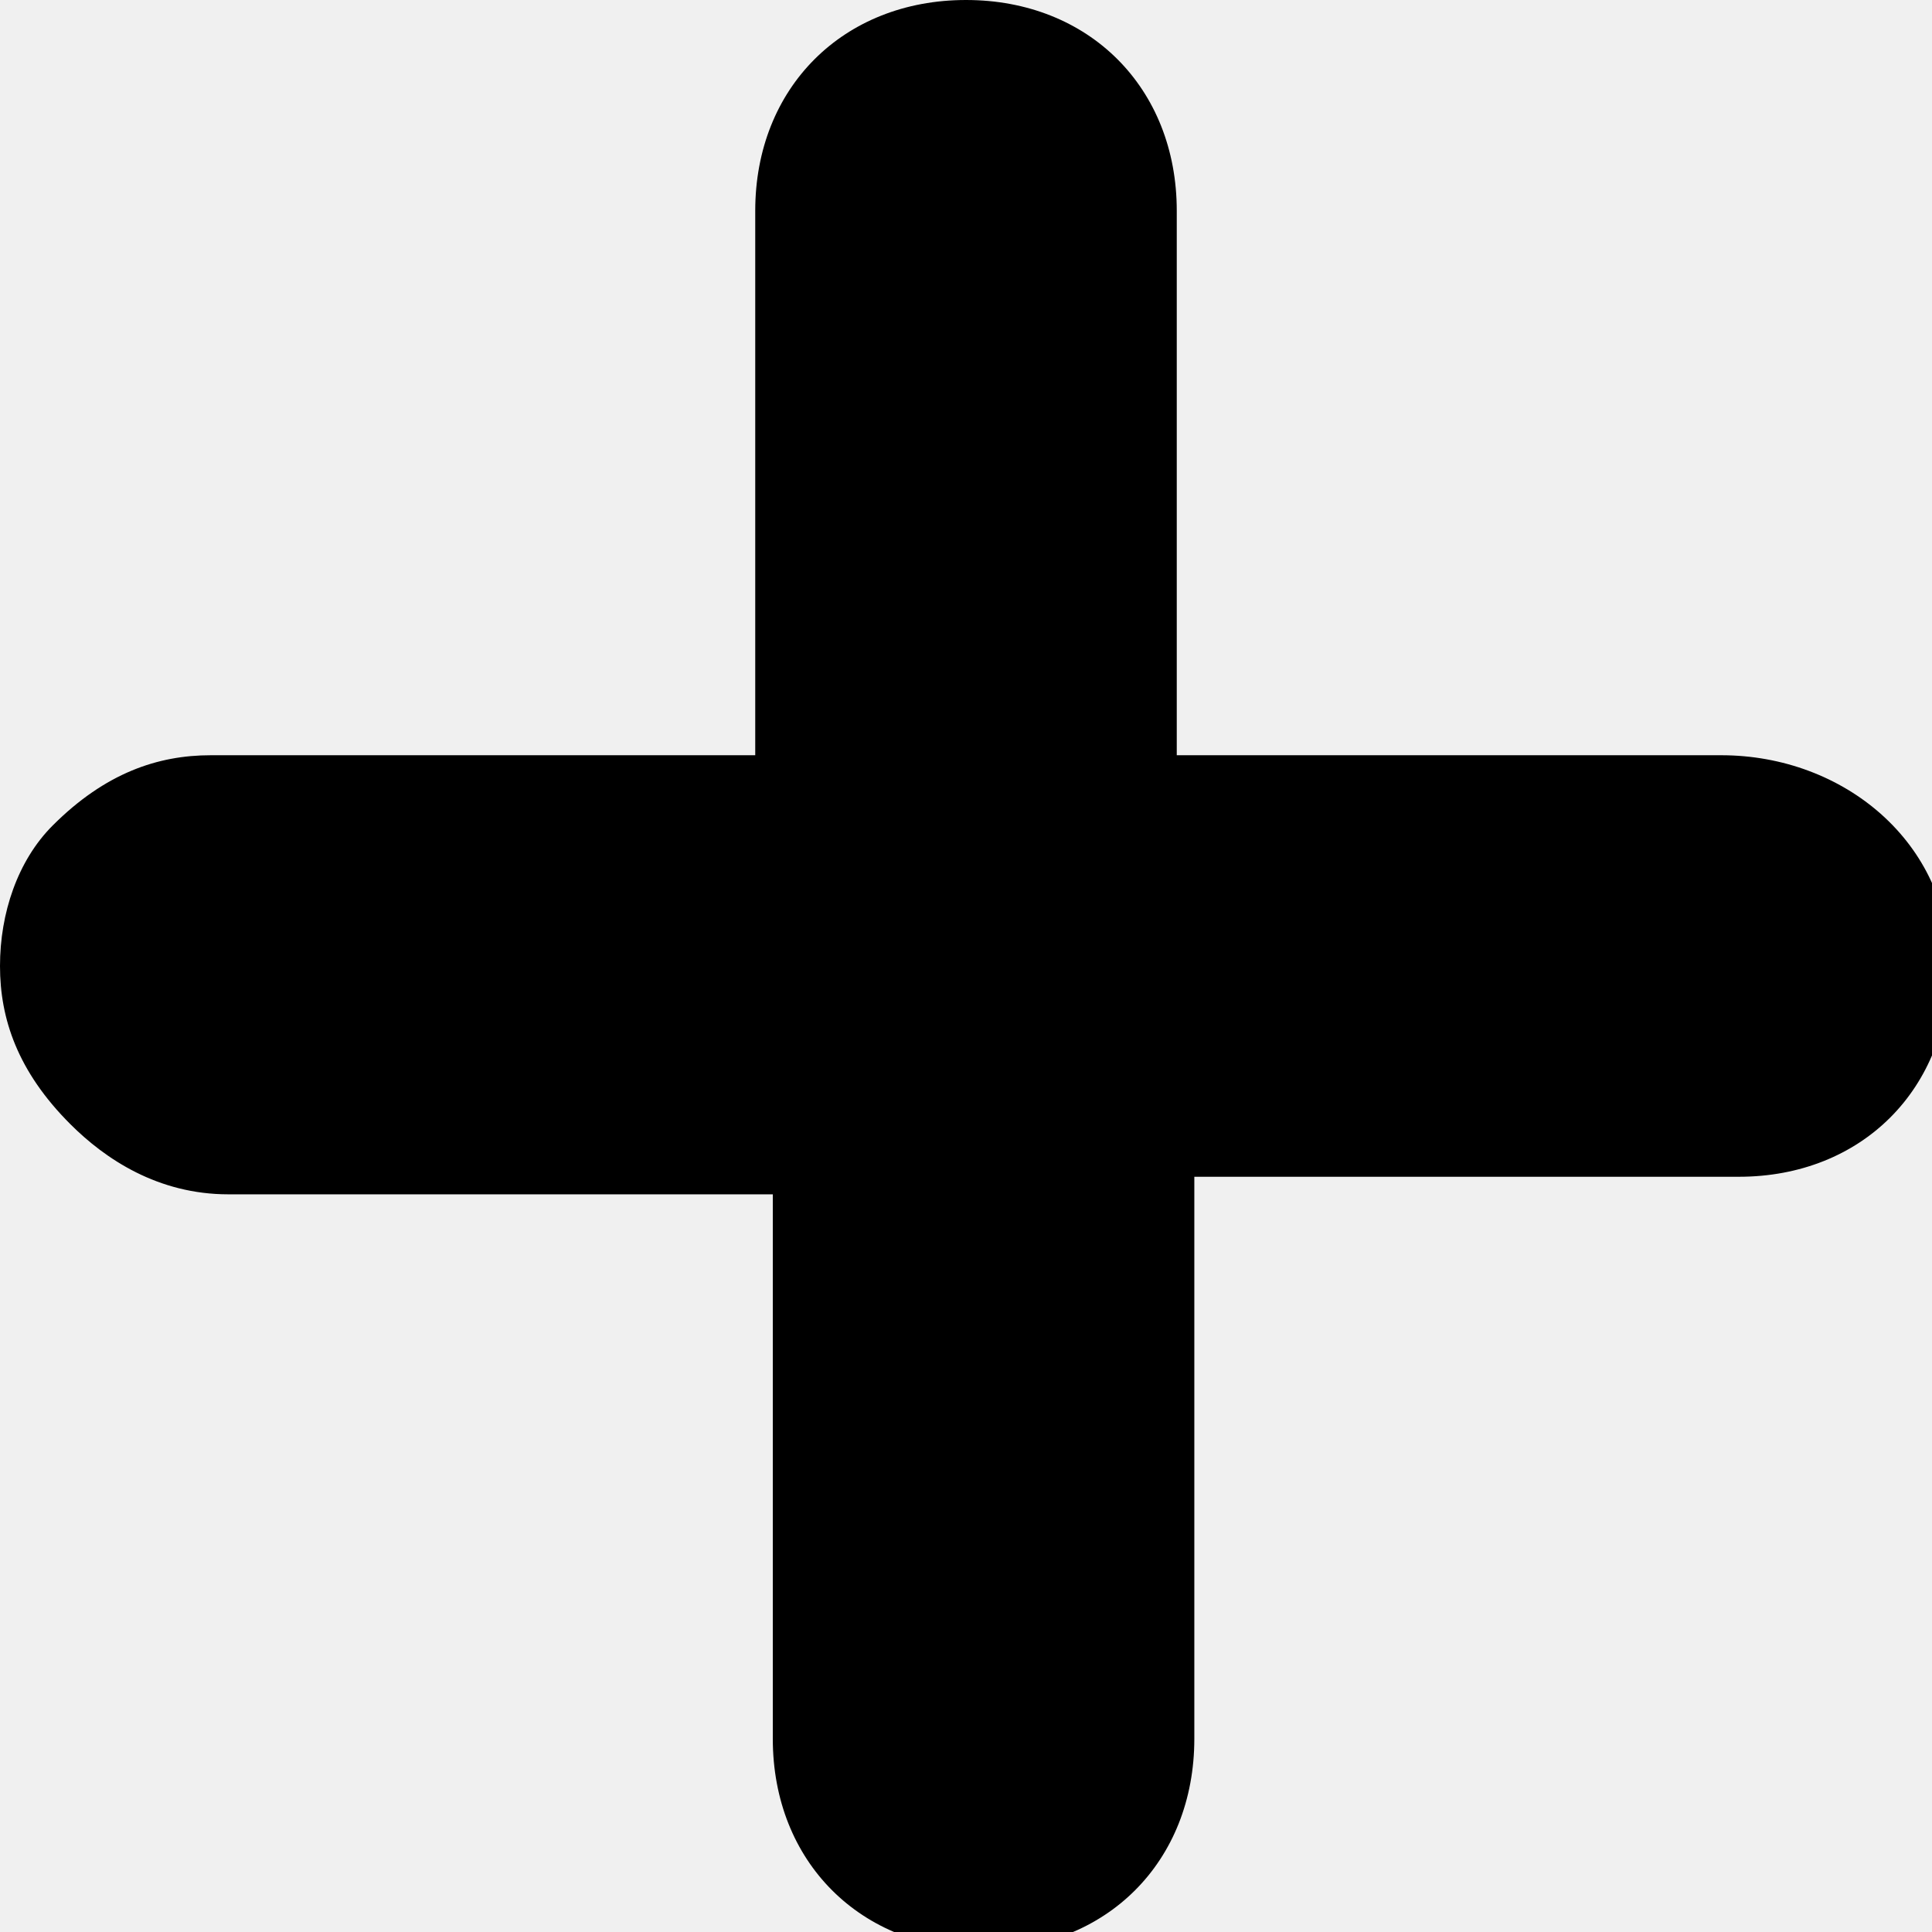
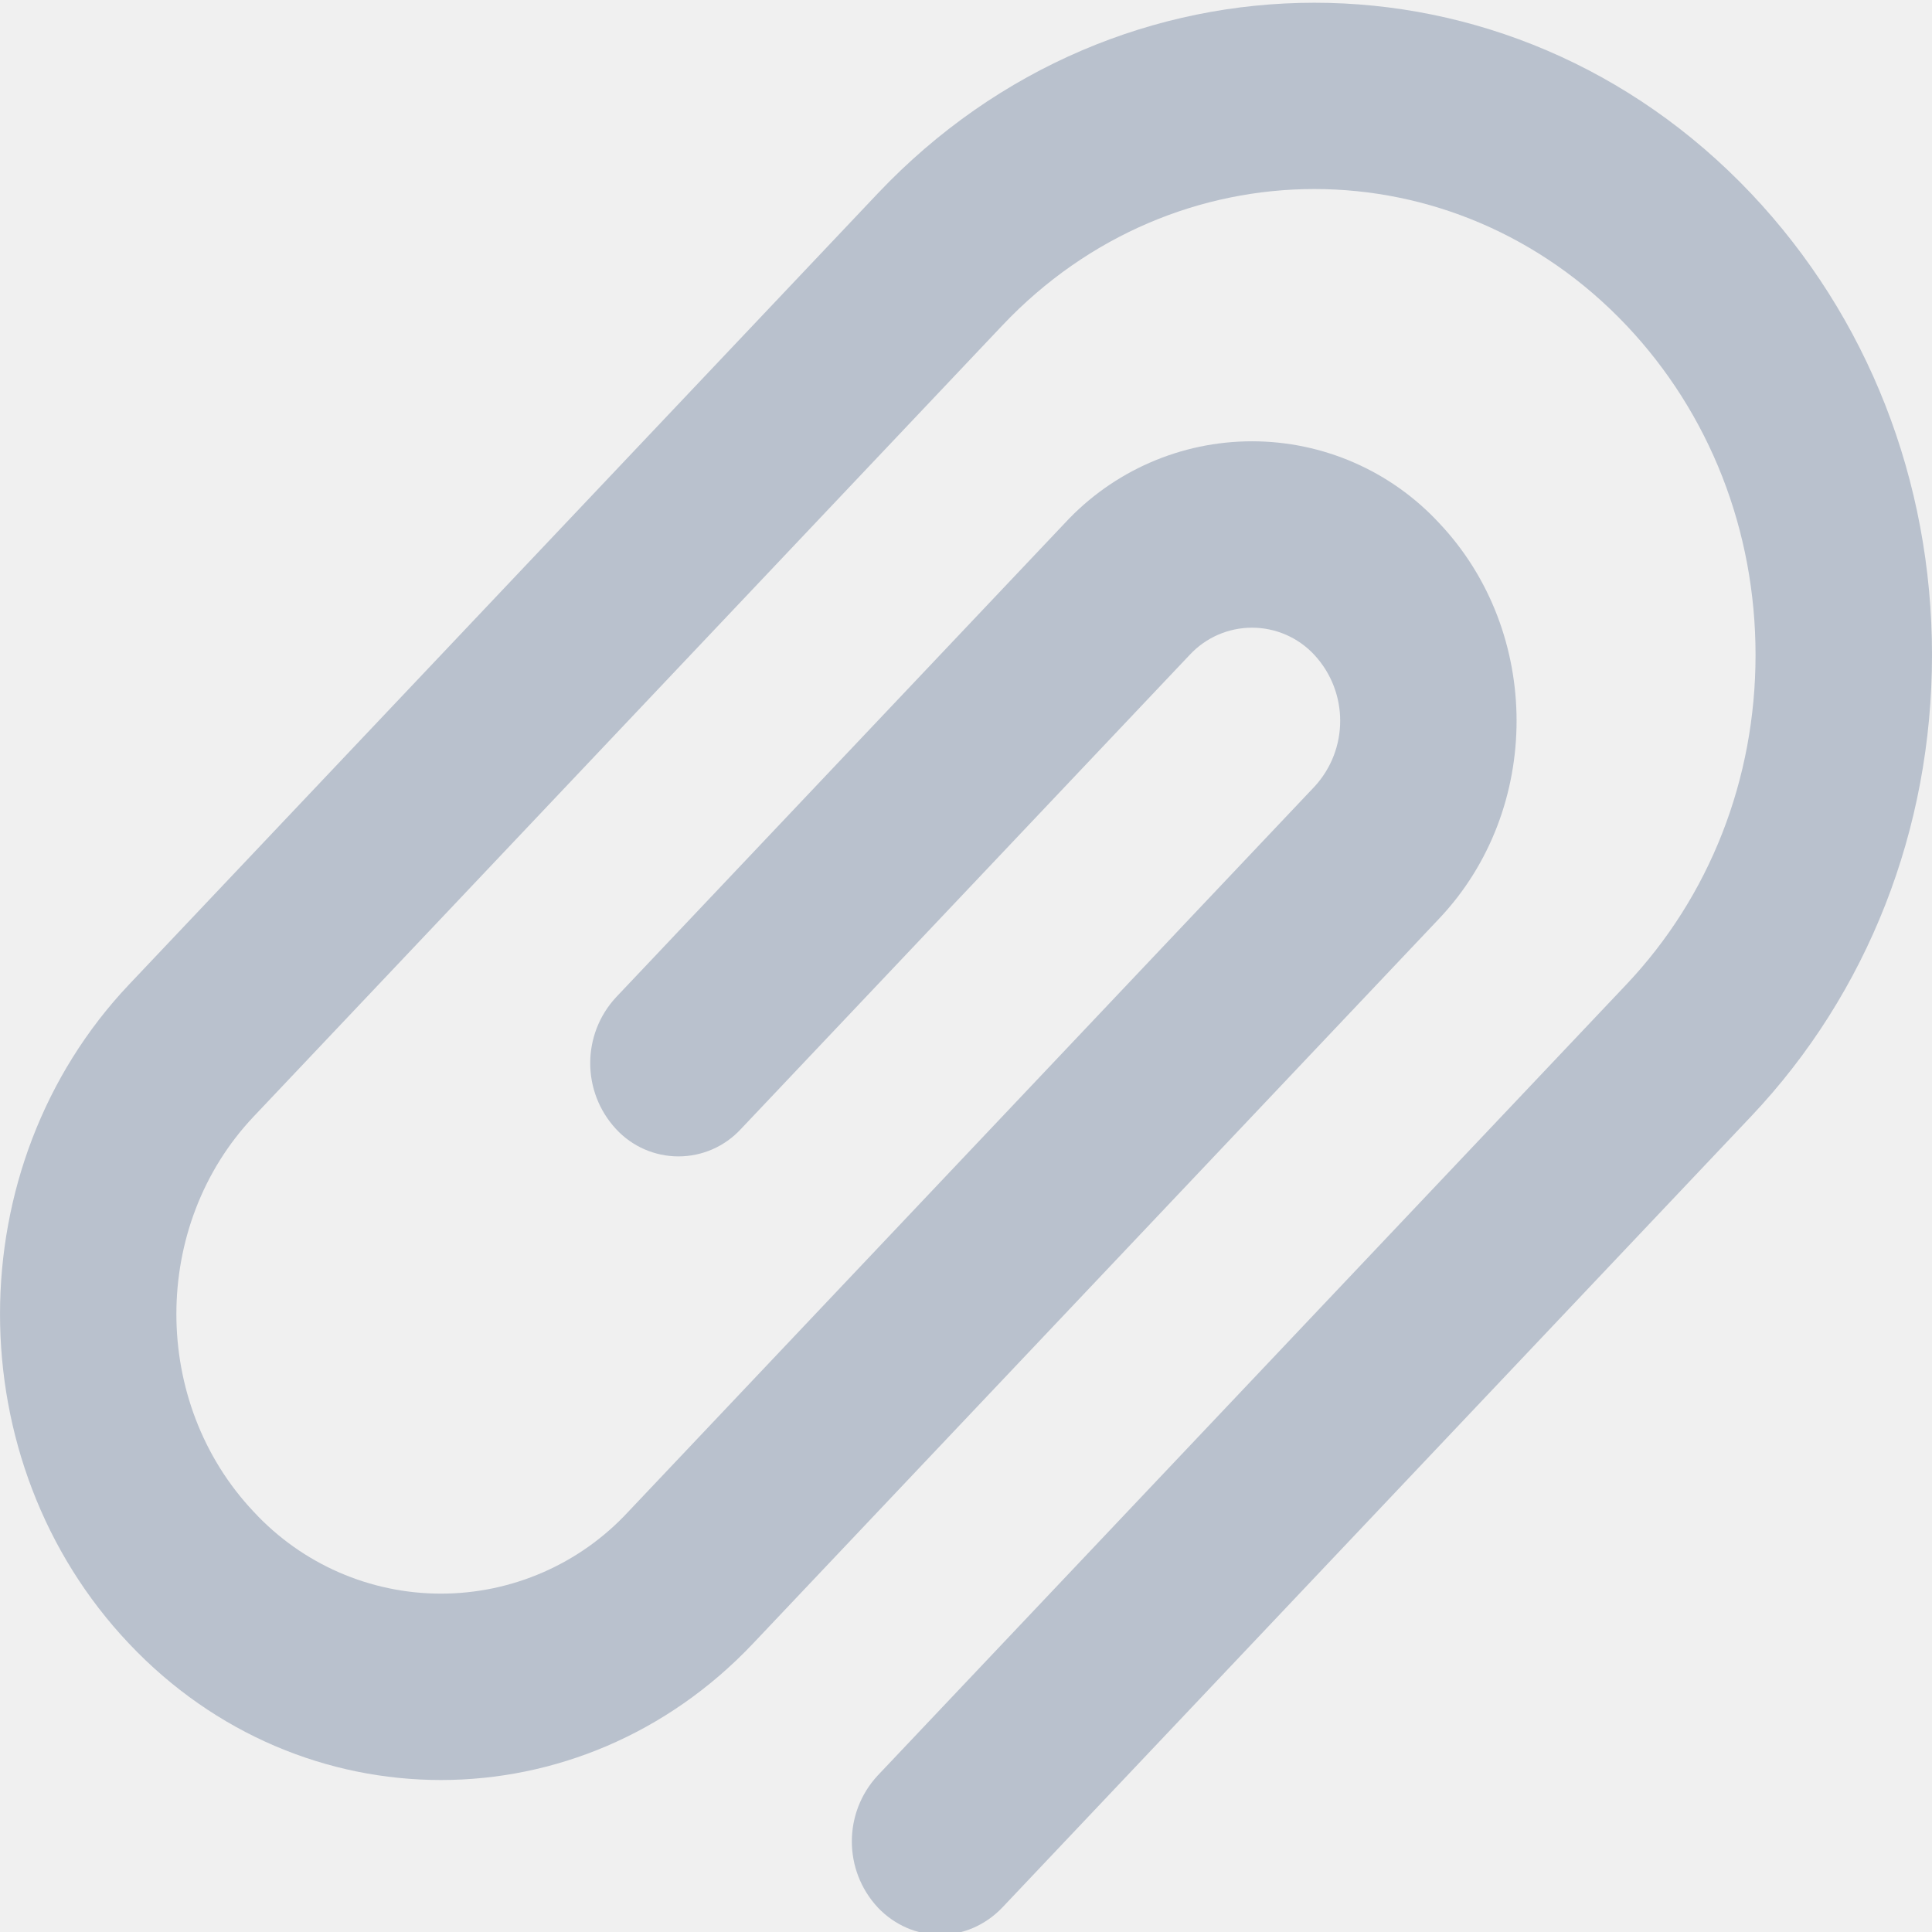
- <svg xmlns="http://www.w3.org/2000/svg" version="1.1" id="Слой_1" x="0px" y="0px" viewBox="0 0 11 11" style="enable-background:new 0 0 11 11;" xml:space="preserve">
-   <path d="M9.8,4.3H6.7V1.2C6.7,0.5,6.2,0,5.5,0S4.3,0.5,4.3,1.2v3.1H1.2c-0.3,0-0.6,0.1-0.9,0.4C0.1,4.9,0,5.2,0,5.5  c0,0.3,0.1,0.6,0.4,0.9c0.2,0.2,0.5,0.4,0.9,0.4c0,0,0,0,0,0h3.1v3.1c0,0.7,0.5,1.2,1.2,1.2c0.7,0,1.2-0.5,1.2-1.2V6.7h3.1  c0.7,0,1.2-0.5,1.2-1.2S10.5,4.3,9.8,4.3z" />
+ <svg xmlns="http://www.w3.org/2000/svg" xmlns:xlink="http://www.w3.org/1999/xlink" width="24" height="24" viewBox="0 0 24 24">
+   <defs>
+     <path id="a" d="M0 0h24v24H0z" />
+   </defs>
+   <g fill="none" fill-rule="evenodd">
+     <mask id="b" fill="#fff">
+       <use xlink:href="#a" />
+     </mask>
+     <g fill="#B9C1CD" mask="url(#b)">
+       <path d="M21.753 2.404c-2.992-3.16-7.859-3.16-10.85 0l-9.3 9.826c-2.137 2.258-2.137 5.931 0 8.188 1.068 1.13 2.471 1.694 3.875 1.694 1.403 0 2.806-.565 3.875-1.694l8.525-9.007c1.282-1.354 1.282-3.558 0-4.913a3.168 3.168 0 0 0-4.65 0l-5.575 5.89a1.205 1.205 0 0 0 0 1.638 1.055 1.055 0 0 0 1.55 0l5.575-5.89a1.056 1.056 0 0 1 1.55 0 1.206 1.206 0 0 1 0 1.637l-8.525 9.008a3.169 3.169 0 0 1-4.65 0c-1.282-1.355-1.283-3.559 0-4.913l9.3-9.827c2.136-2.257 5.613-2.257 7.75 0 1.035 1.094 1.605 2.548 1.605 4.095 0 1.546-.57 3-1.605 4.094l-9.3 9.826a1.205 1.205 0 0 0 0 1.638c.214.226.494.34.775.34.28 0 .56-.114.775-.34l9.3-9.826C23.202 12.337 24 10.3 24 8.136c0-2.166-.798-4.201-2.247-5.732z" />
+     </g>
+   </g>
</svg>
